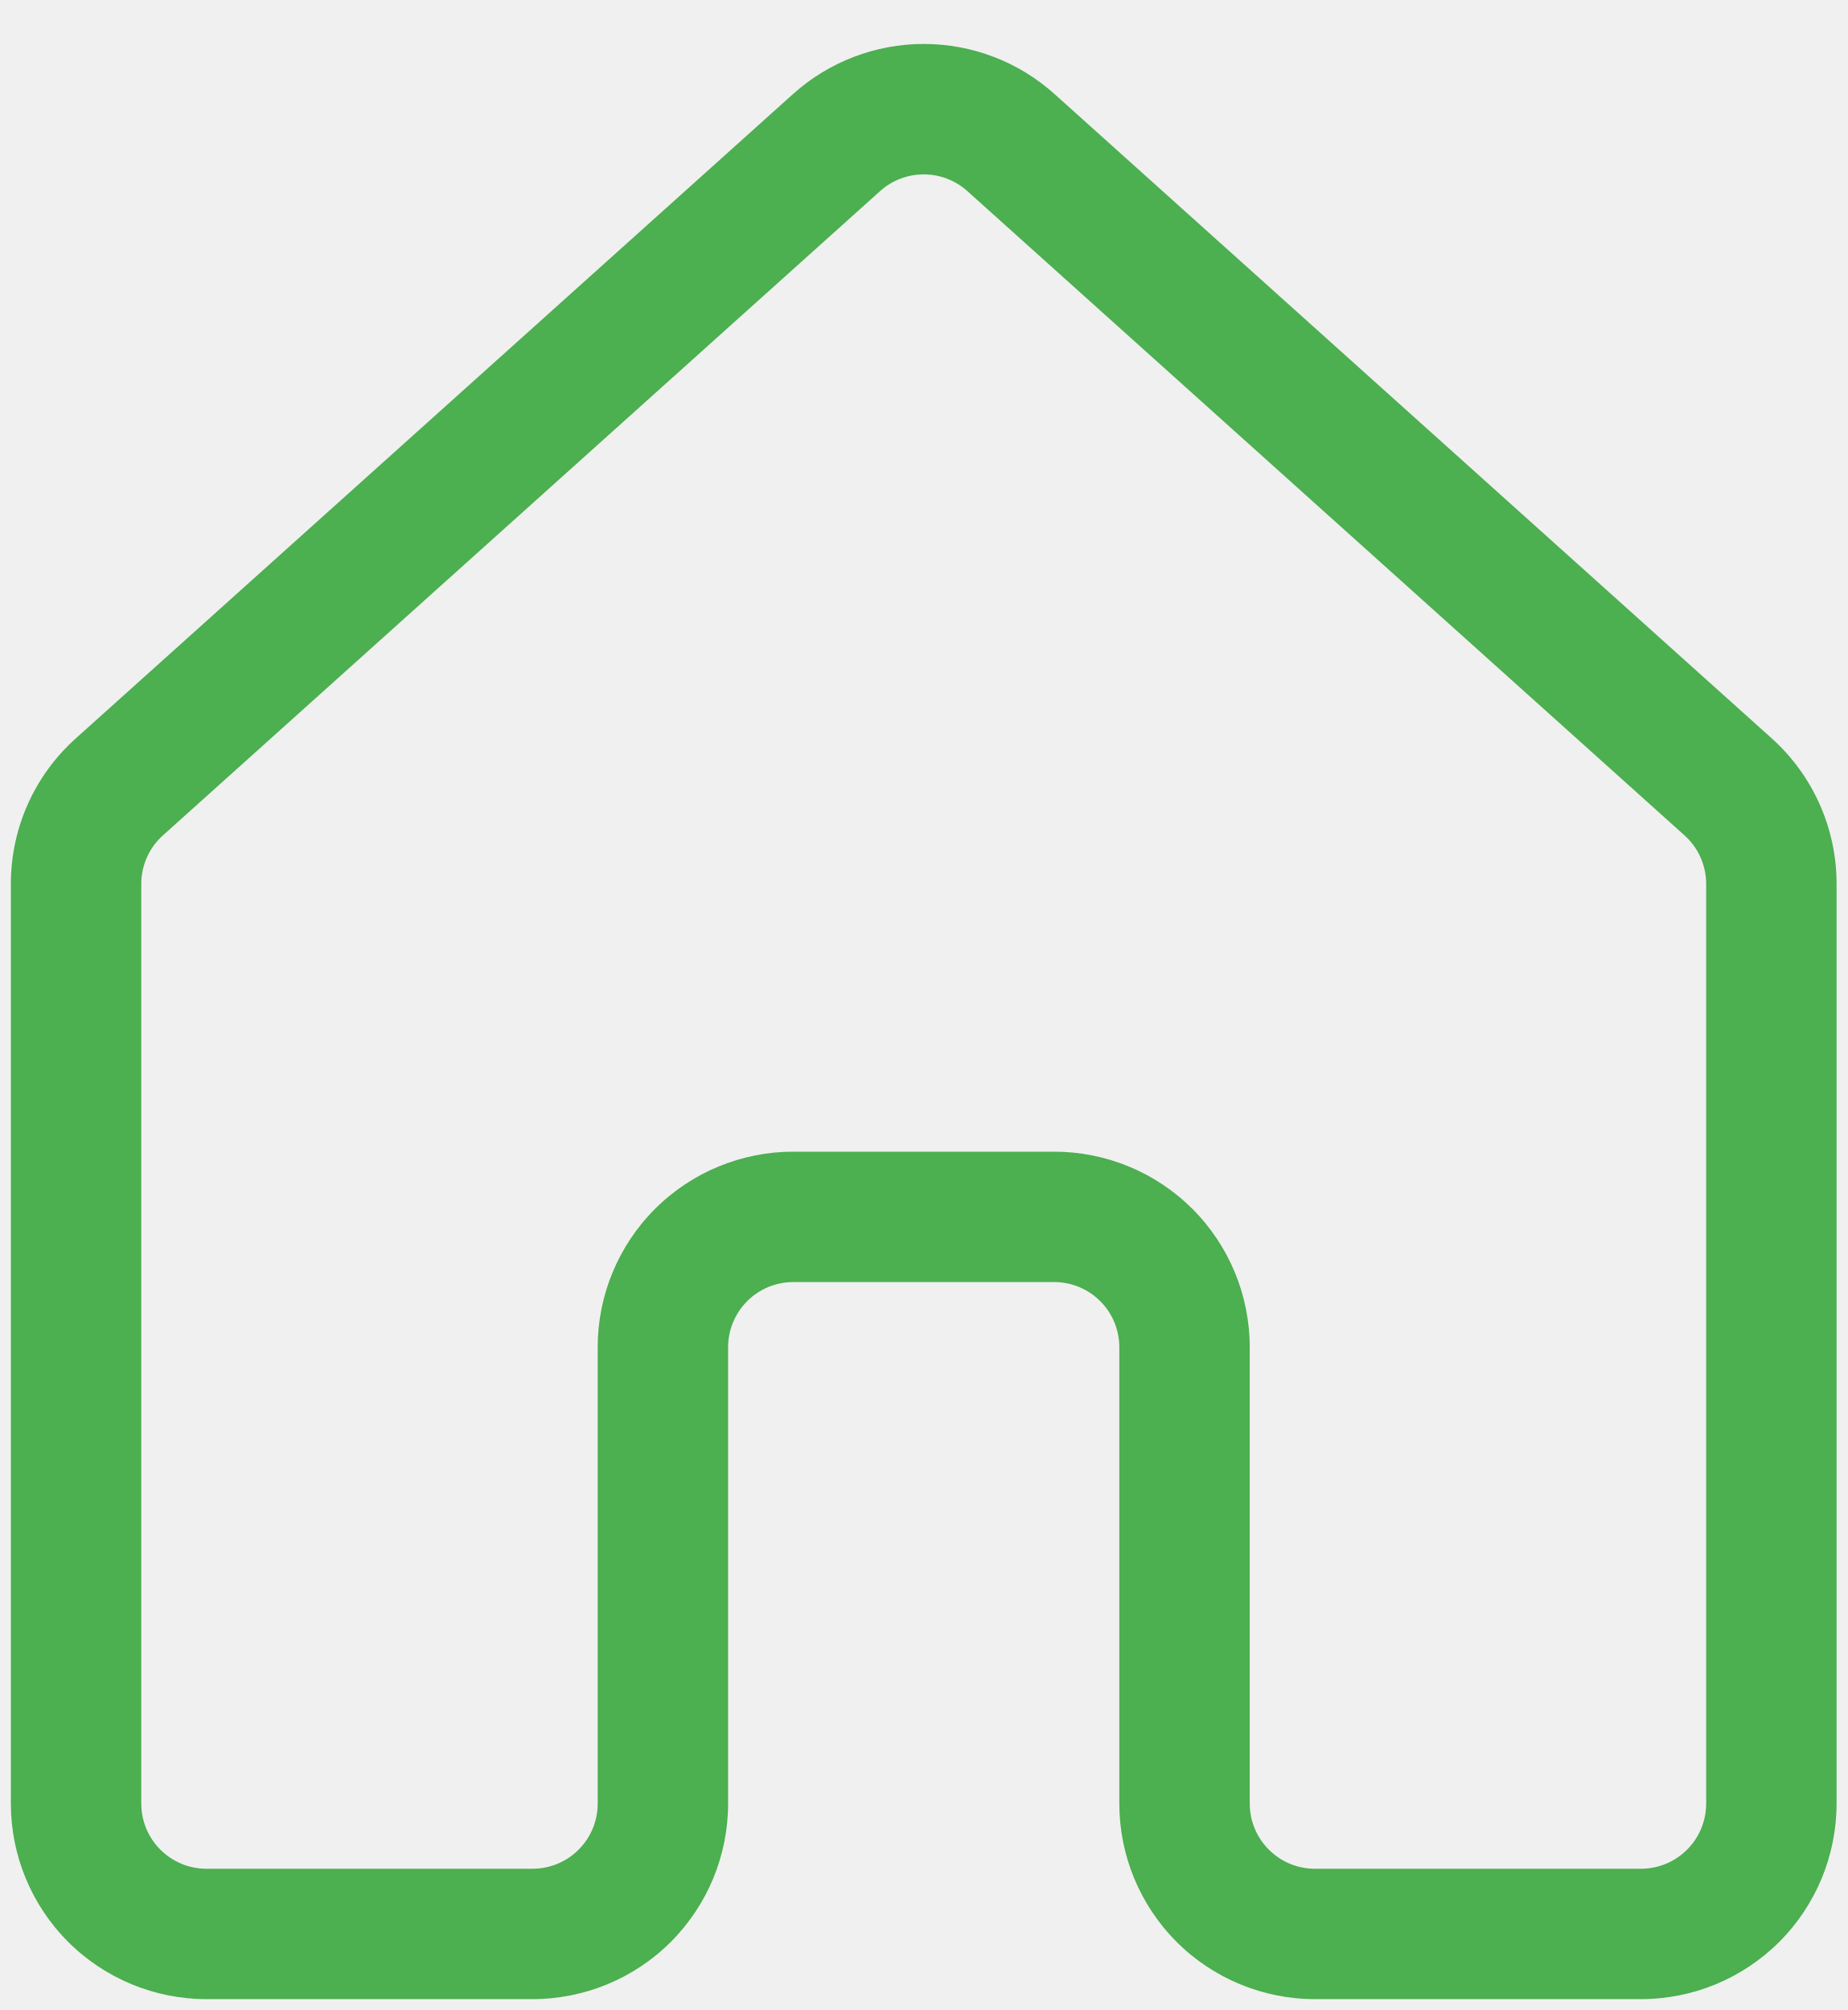
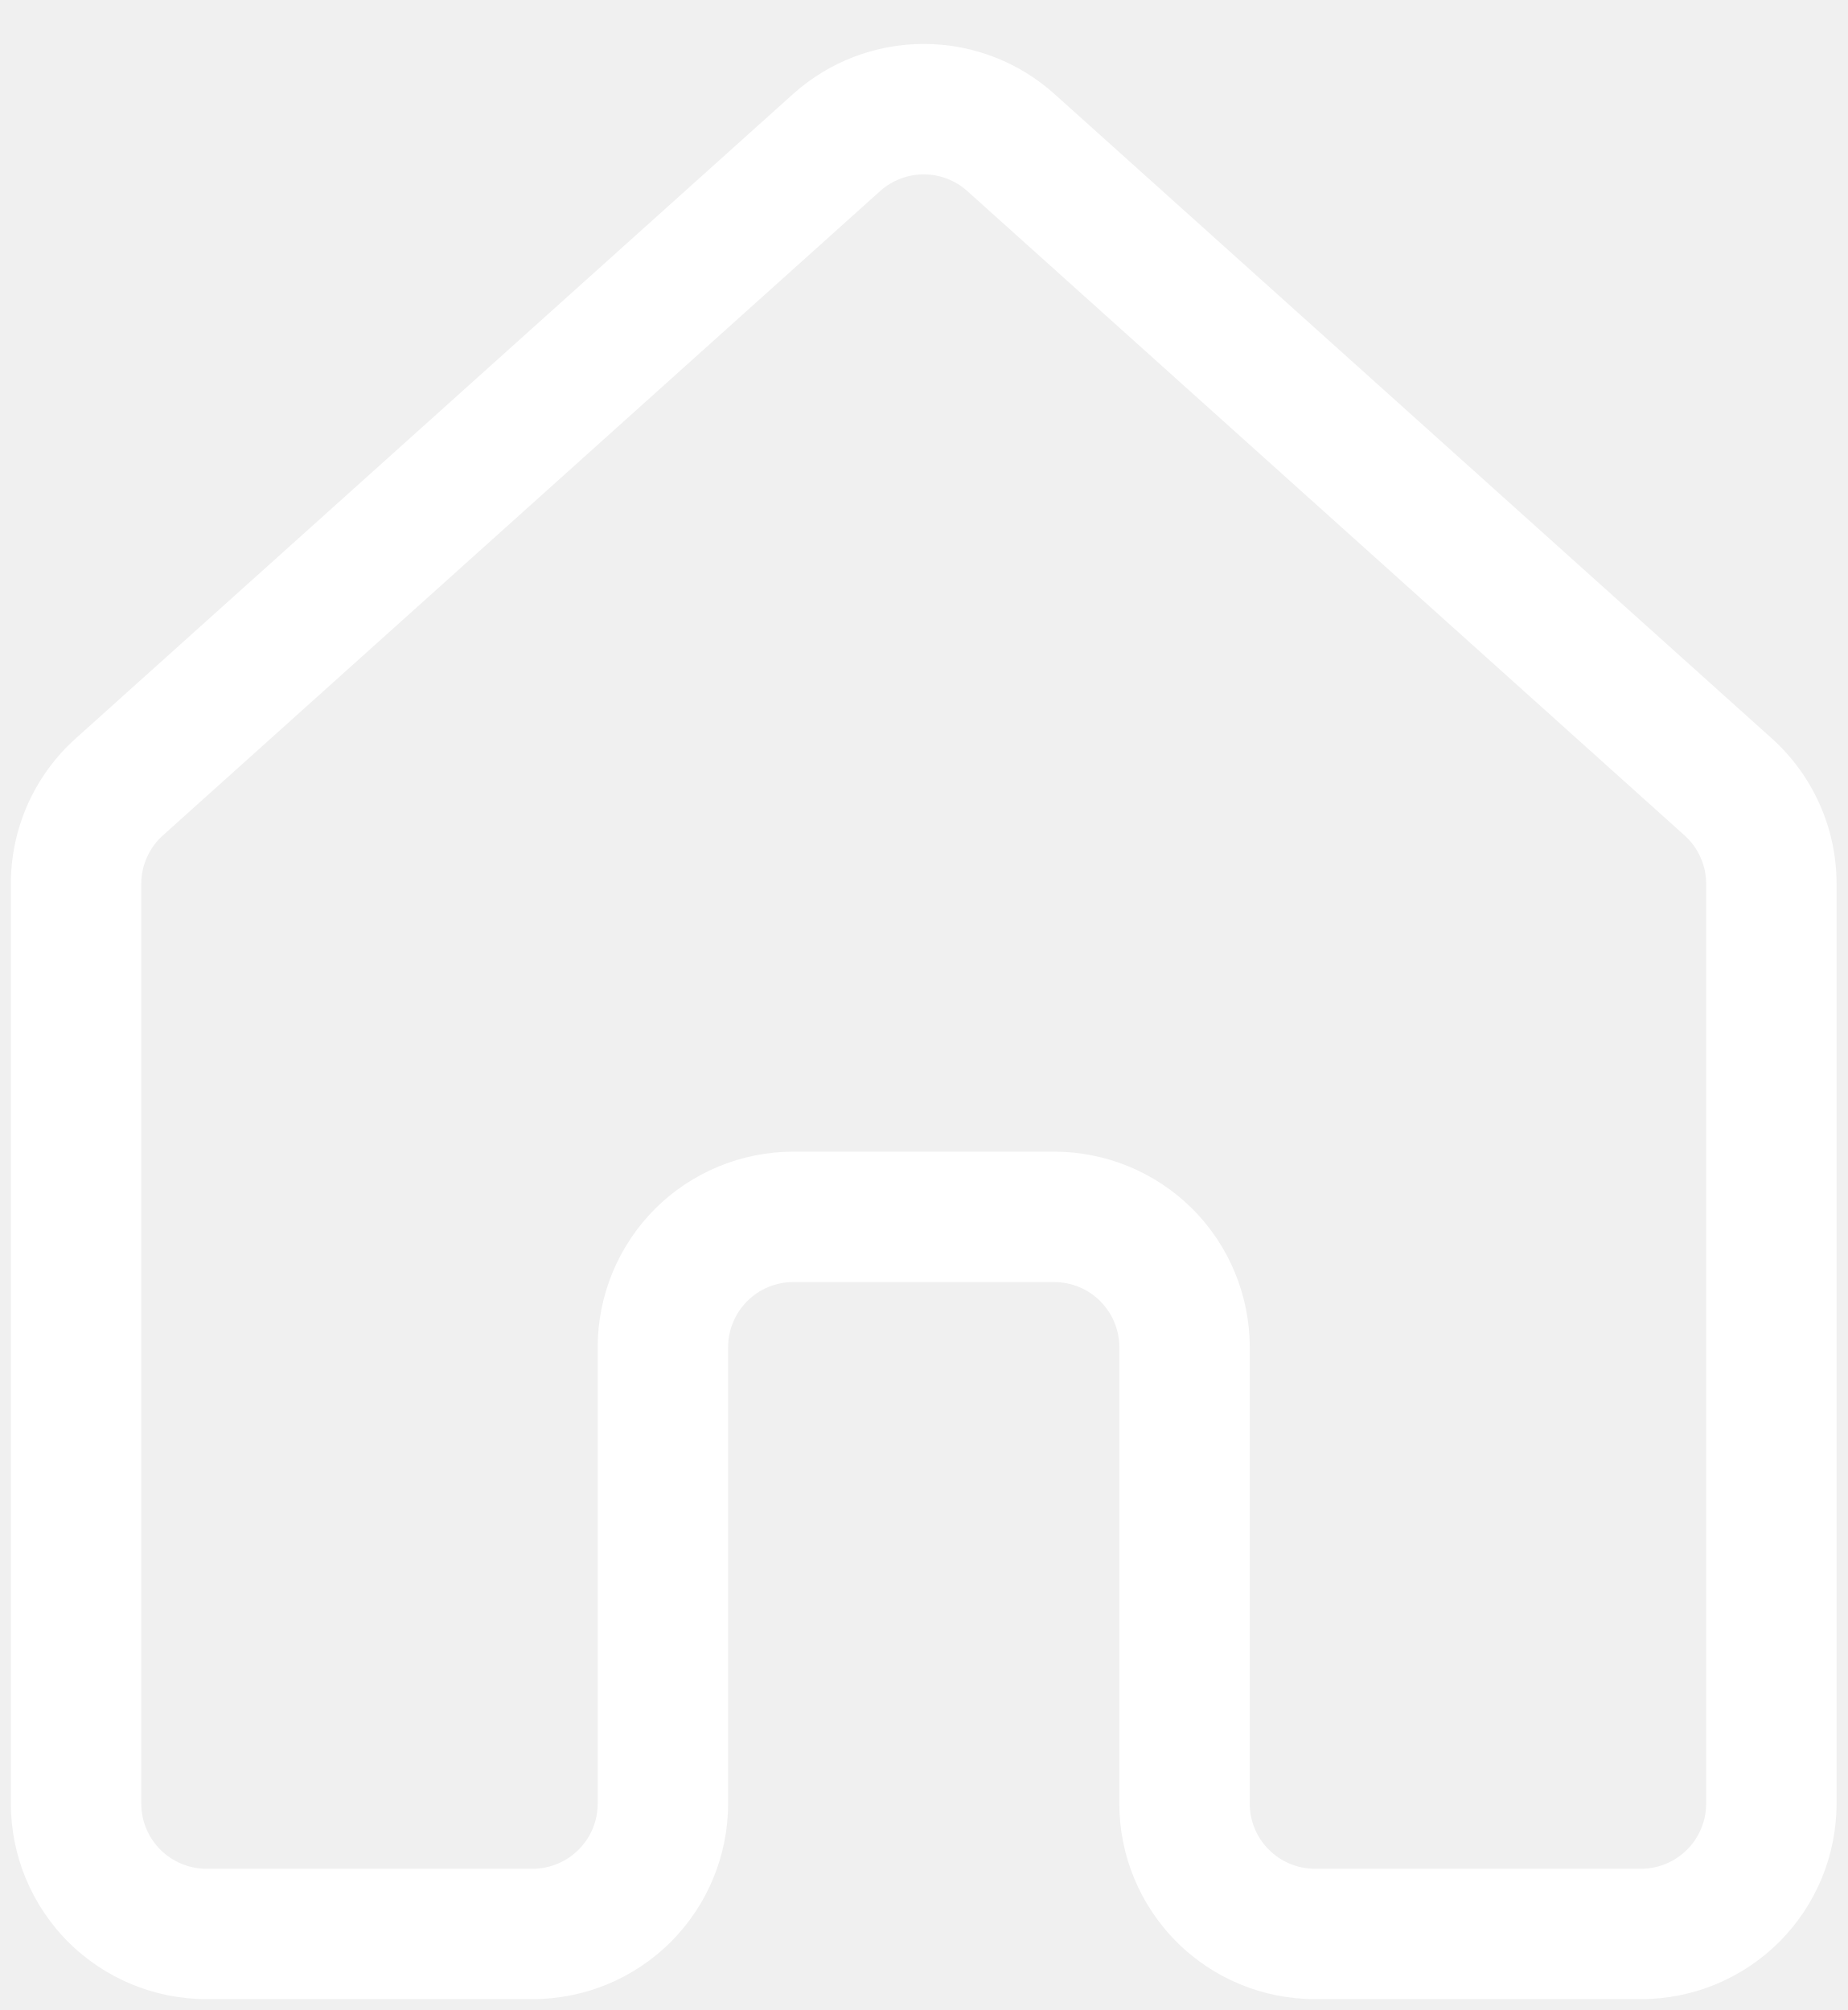
- <svg xmlns="http://www.w3.org/2000/svg" width="34" height="37" viewBox="0 0 34 37" fill="none">
-   <path d="M14.595 1.731C15.256 1.137 16.113 0.809 17.001 0.809C17.89 0.809 18.746 1.137 19.407 1.731L32.607 13.592C32.983 13.93 33.283 14.342 33.488 14.803C33.694 15.264 33.8 15.763 33.8 16.268V33.2C33.8 34.155 33.421 35.07 32.746 35.746C32.07 36.421 31.155 36.8 30.2 36.8H24.2C23.245 36.8 22.329 36.421 21.654 35.746C20.979 35.07 20.6 34.155 20.6 33.2V24.8C20.6 24.482 20.474 24.177 20.248 23.951C20.023 23.726 19.718 23.6 19.4 23.6H14.6C14.282 23.6 13.976 23.726 13.752 23.951C13.526 24.177 13.4 24.482 13.4 24.8V33.2C13.4 34.155 13.021 35.07 12.346 35.746C11.671 36.421 10.755 36.8 9.8 36.8H3.8C2.845 36.8 1.93 36.421 1.254 35.746C0.579 35.07 0.2 34.155 0.2 33.2V16.268C0.2 15.248 0.632 14.276 1.395 13.592L14.595 1.731ZM17.802 3.517C17.581 3.319 17.296 3.21 17 3.21C16.704 3.21 16.419 3.319 16.198 3.517L2.998 15.378C2.873 15.49 2.773 15.627 2.705 15.78C2.636 15.934 2.6 16.1 2.6 16.268V33.2C2.6 33.518 2.726 33.824 2.951 34.048C3.177 34.274 3.482 34.4 3.8 34.4H9.8C10.118 34.4 10.424 34.274 10.649 34.048C10.874 33.824 11 33.518 11 33.2V24.8C11 23.845 11.379 22.93 12.054 22.254C12.729 21.579 13.645 21.2 14.6 21.2H19.4C20.355 21.2 21.27 21.579 21.946 22.254C22.621 22.93 23 23.845 23 24.8V33.2C23 33.518 23.126 33.824 23.352 34.048C23.576 34.274 23.882 34.4 24.2 34.4H30.2C30.518 34.4 30.823 34.274 31.049 34.048C31.274 33.824 31.4 33.518 31.4 33.2V16.268C31.4 16.1 31.364 15.934 31.295 15.78C31.227 15.627 31.127 15.49 31.002 15.378L17.802 3.517Z" fill="#4CAF50" />
+ <svg xmlns="http://www.w3.org/2000/svg" width="34" height="37" viewBox="0 0 34 37" fill="#fff">
+   <path d="M14.595 1.731C15.256 1.137 16.113 0.809 17.001 0.809C17.89 0.809 18.746 1.137 19.407 1.731L32.607 13.592C32.983 13.93 33.283 14.342 33.488 14.803C33.694 15.264 33.8 15.763 33.8 16.268V33.2C33.8 34.155 33.421 35.07 32.746 35.746C32.07 36.421 31.155 36.8 30.2 36.8H24.2C23.245 36.8 22.329 36.421 21.654 35.746C20.979 35.07 20.6 34.155 20.6 33.2V24.8C20.6 24.482 20.474 24.177 20.248 23.951C20.023 23.726 19.718 23.6 19.4 23.6H14.6C14.282 23.6 13.976 23.726 13.752 23.951C13.526 24.177 13.4 24.482 13.4 24.8V33.2C13.4 34.155 13.021 35.07 12.346 35.746C11.671 36.421 10.755 36.8 9.8 36.8H3.8C2.845 36.8 1.93 36.421 1.254 35.746C0.579 35.07 0.2 34.155 0.2 33.2V16.268C0.2 15.248 0.632 14.276 1.395 13.592L14.595 1.731ZM17.802 3.517C17.581 3.319 17.296 3.21 17 3.21C16.704 3.21 16.419 3.319 16.198 3.517L2.998 15.378C2.873 15.49 2.773 15.627 2.705 15.78C2.636 15.934 2.6 16.1 2.6 16.268V33.2C2.6 33.518 2.726 33.824 2.951 34.048C3.177 34.274 3.482 34.4 3.8 34.4H9.8C10.118 34.4 10.424 34.274 10.649 34.048C10.874 33.824 11 33.518 11 33.2V24.8C11 23.845 11.379 22.93 12.054 22.254C12.729 21.579 13.645 21.2 14.6 21.2H19.4C20.355 21.2 21.27 21.579 21.946 22.254C22.621 22.93 23 23.845 23 24.8V33.2C23 33.518 23.126 33.824 23.352 34.048C23.576 34.274 23.882 34.4 24.2 34.4H30.2C30.518 34.4 30.823 34.274 31.049 34.048C31.274 33.824 31.4 33.518 31.4 33.2V16.268C31.4 16.1 31.364 15.934 31.295 15.78C31.227 15.627 31.127 15.49 31.002 15.378L17.802 3.517Z" />
</svg>
